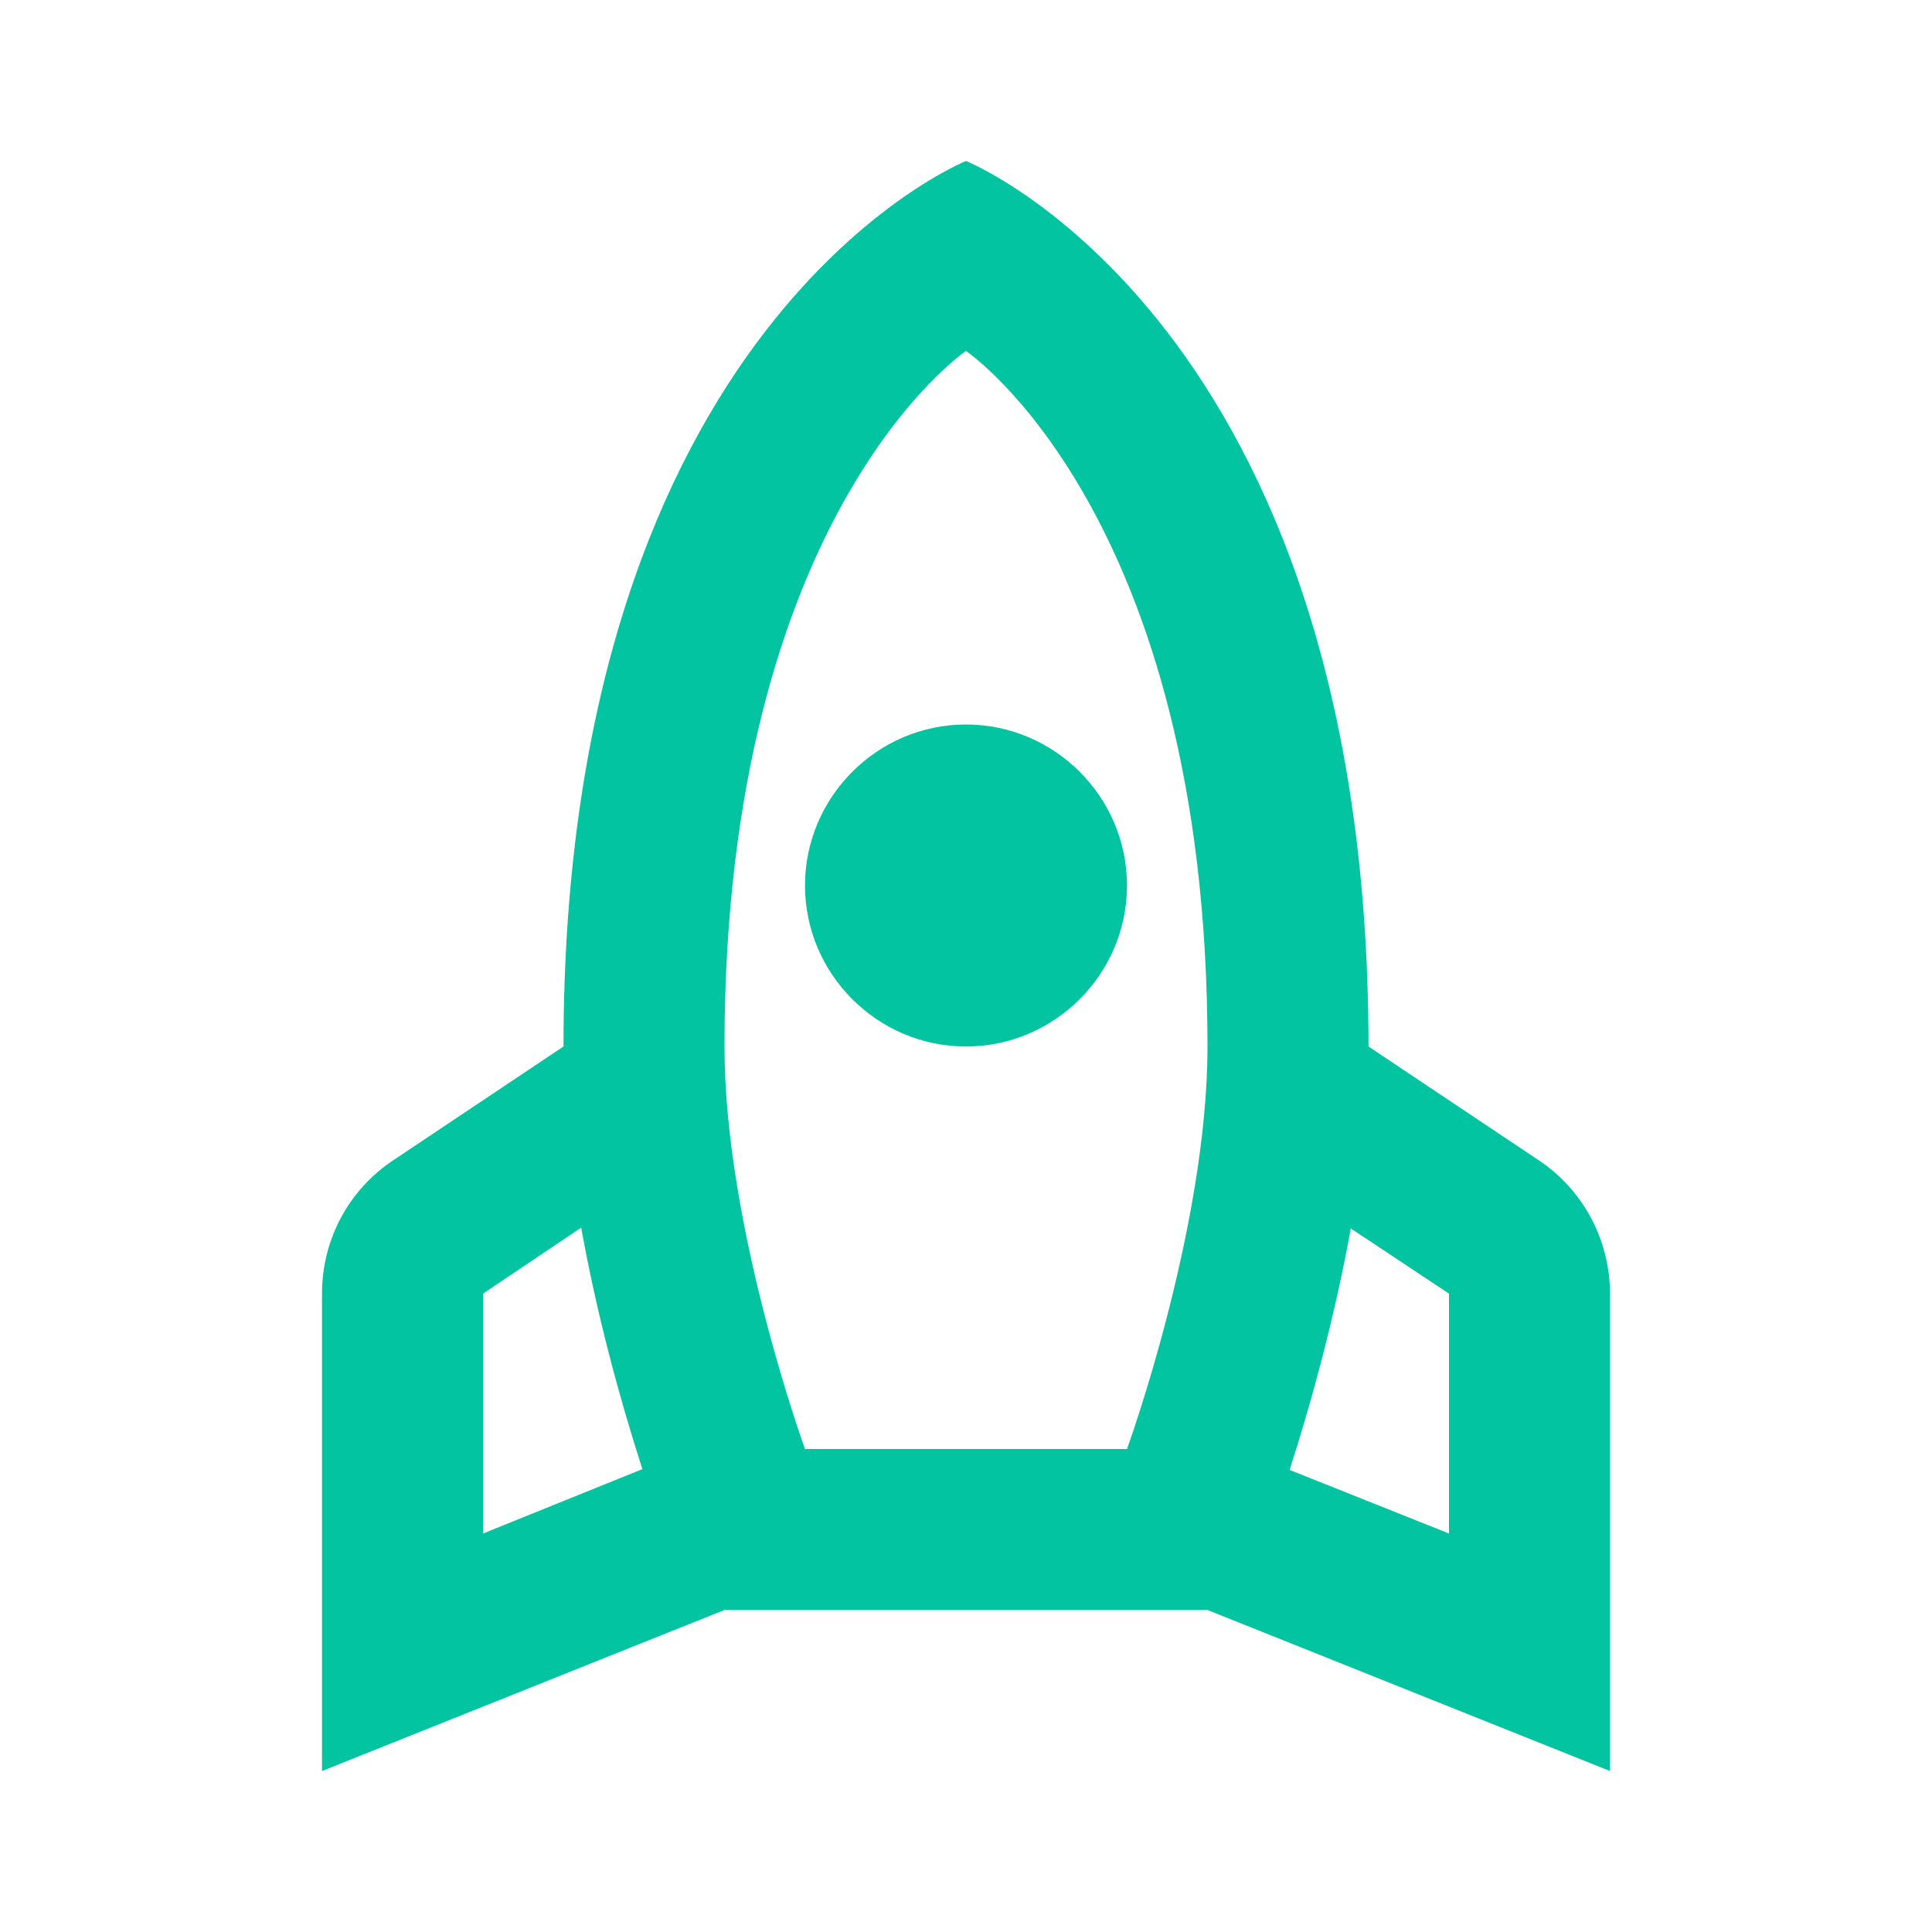
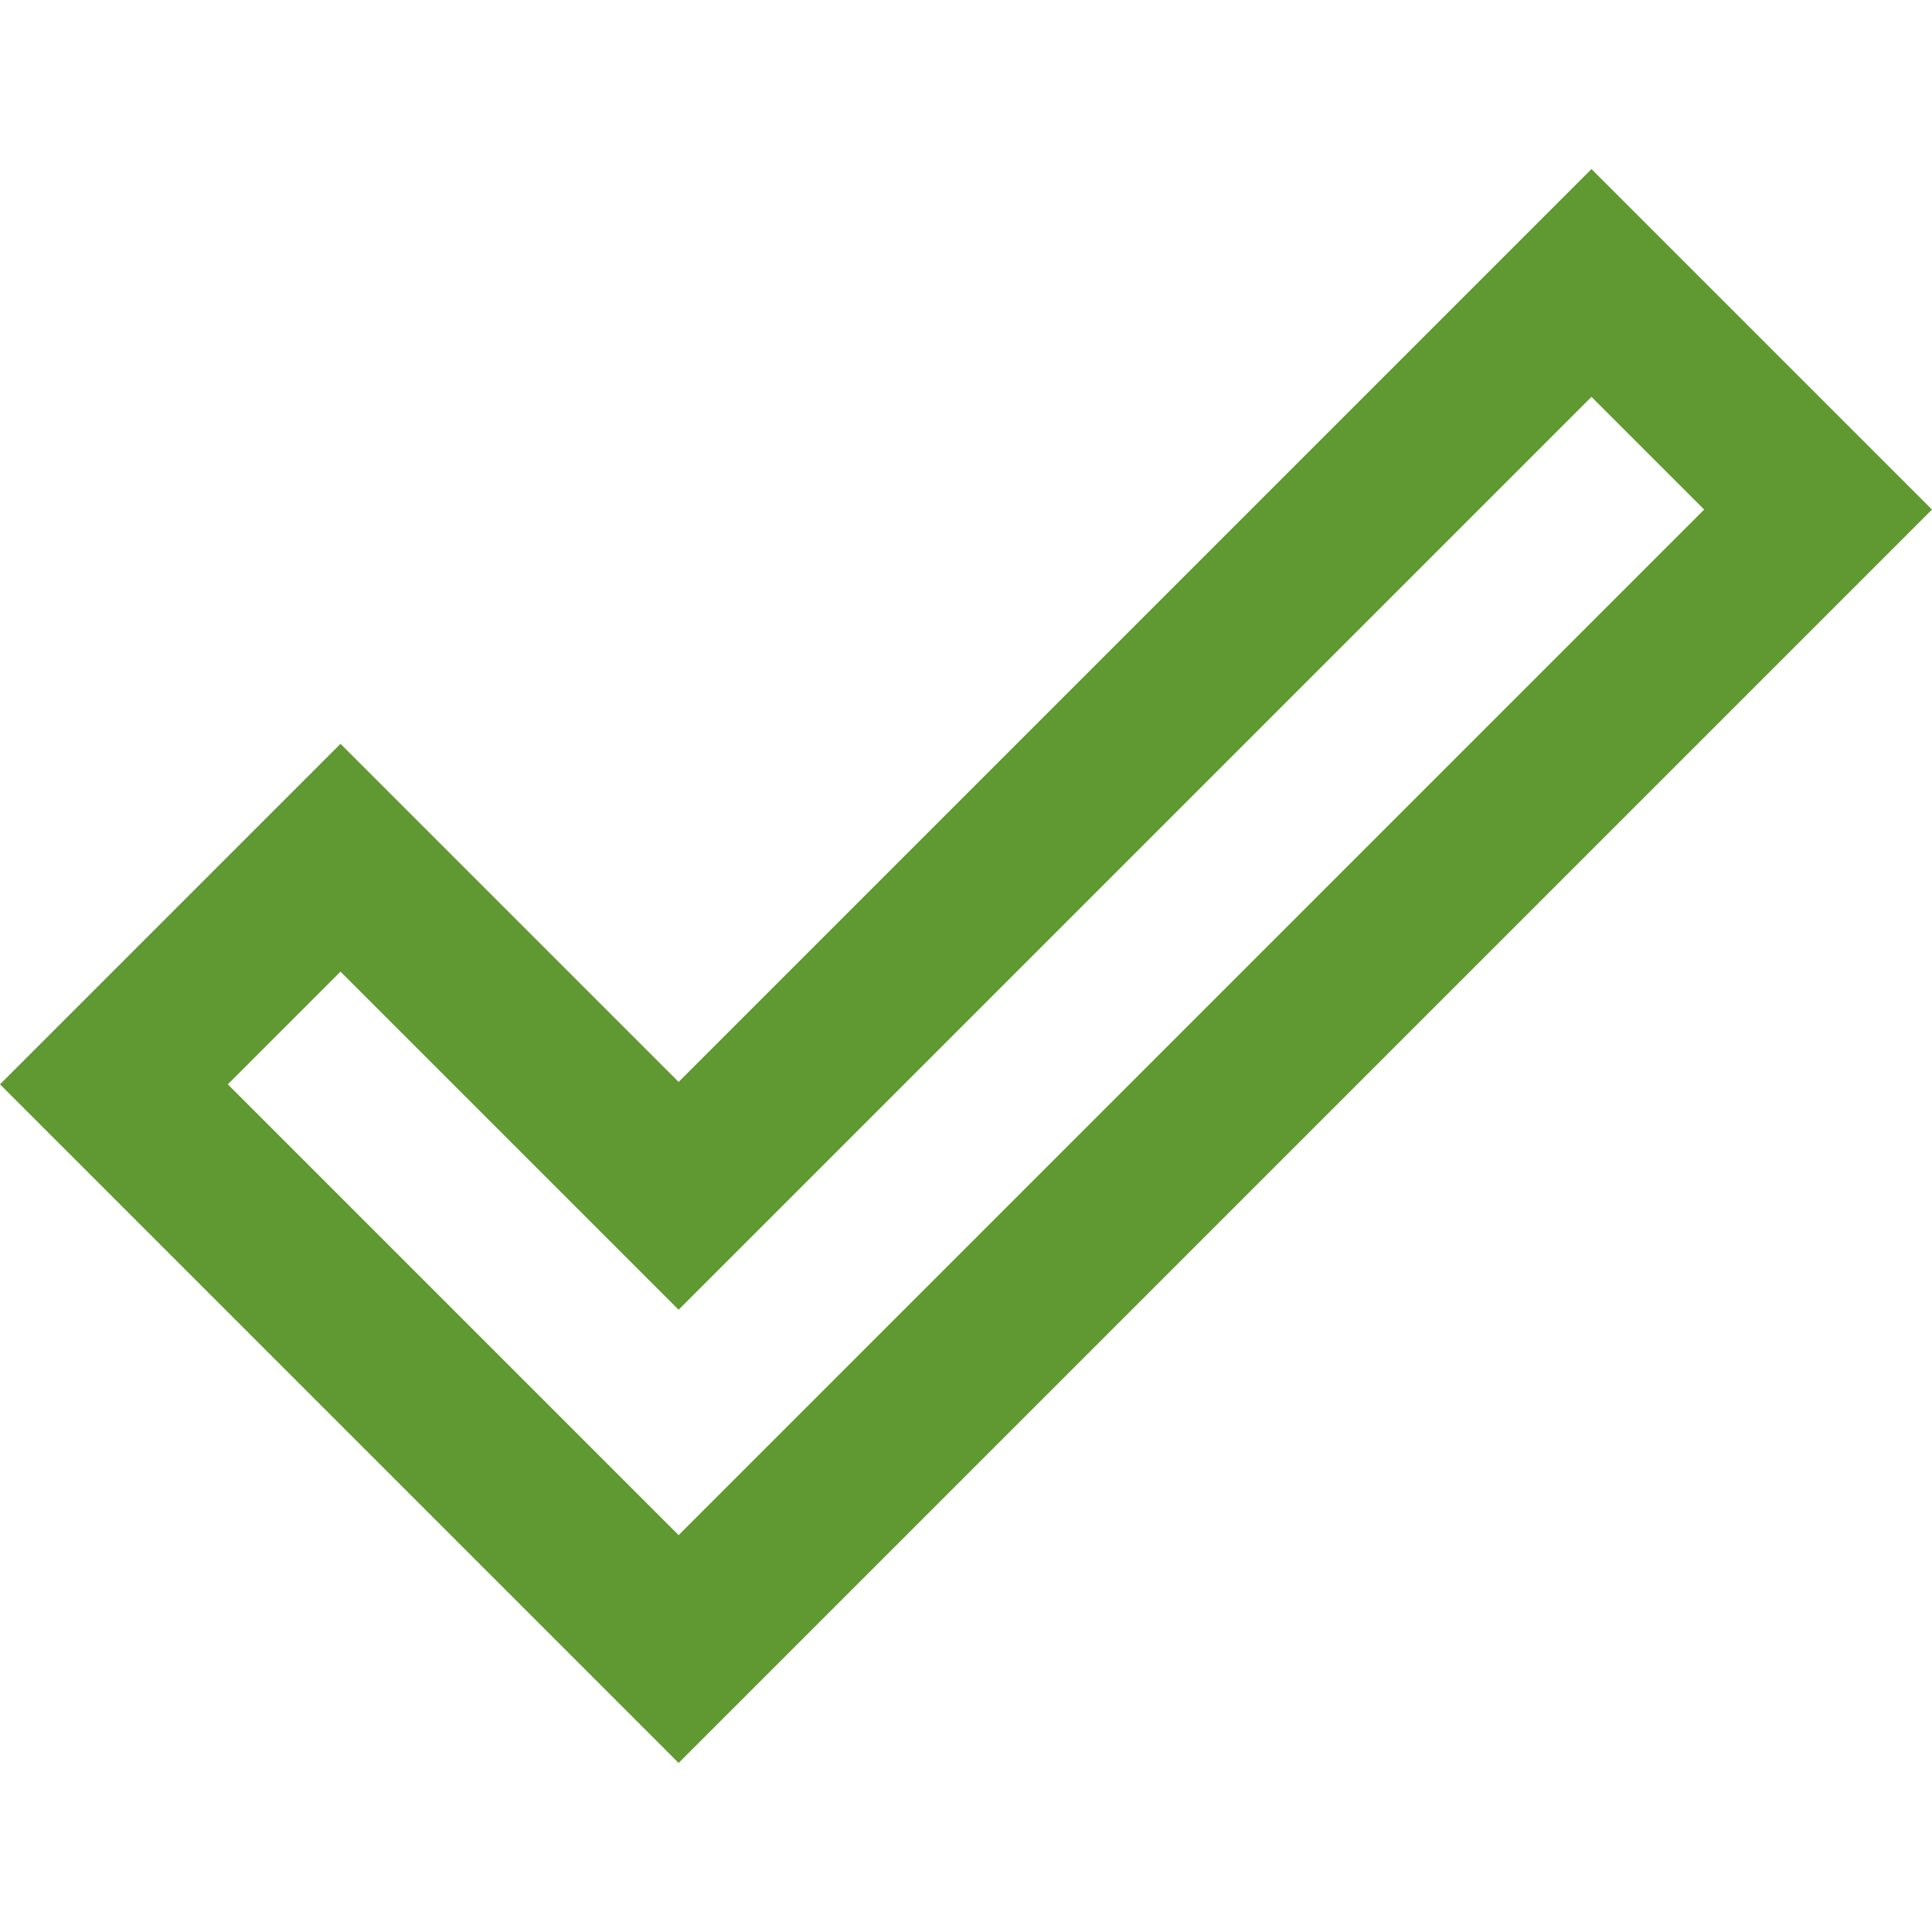
- <svg xmlns="http://www.w3.org/2000/svg" enable-background="new 0 0 24 24" height="24px" viewBox="0 0 24 24" width="24px" fill="#03C4A1">
-   <g>
-     <rect fill="none" height="24" width="24" />
-   </g>
-   <g>
-     <g>
-       <g>
-         <path d="M14,11c0-1.1-0.9-2-2-2s-2,0.9-2,2s0.9,2,2,2S14,12.1,14,11z M7.98,18.25c-0.29-0.9-0.57-1.94-0.76-3L6,16.07v2.98 L7.98,18.25z M12,2c0,0,5,2,5,11l2.11,1.41c0.56,0.37,0.89,1,0.89,1.66V22l-5-2H9l-5,2v-5.93c0-0.67,0.33-1.29,0.89-1.66L7,13 C7,4,12,2,12,2z M12,4.36c0,0-3,2.02-3,8.64c0,2.25,1,5,1,5h4c0,0,1-2.75,1-5C15,6.38,12,4.36,12,4.36z M18,19.05v-2.98 l-1.22-0.81c-0.19,1.05-0.47,2.1-0.76,3L18,19.05z" />
-       </g>
-     </g>
-   </g>
+ <svg xmlns="http://www.w3.org/2000/svg" height="24px" viewBox="0 0 24 24" width="24px" fill="#609931">
+   <path d="M0 0h24v24H0V0z" fill="none" />
+   <path d="M19.77 4.93l1.4 1.4L8.43 19.07l-5.6-5.6 1.4-1.4 4.2 4.2L19.77 4.93m0-2.83L8.43 13.44l-4.2-4.2L0 13.47l8.43 8.43L24 6.33 19.77 2.1z" />
</svg>
